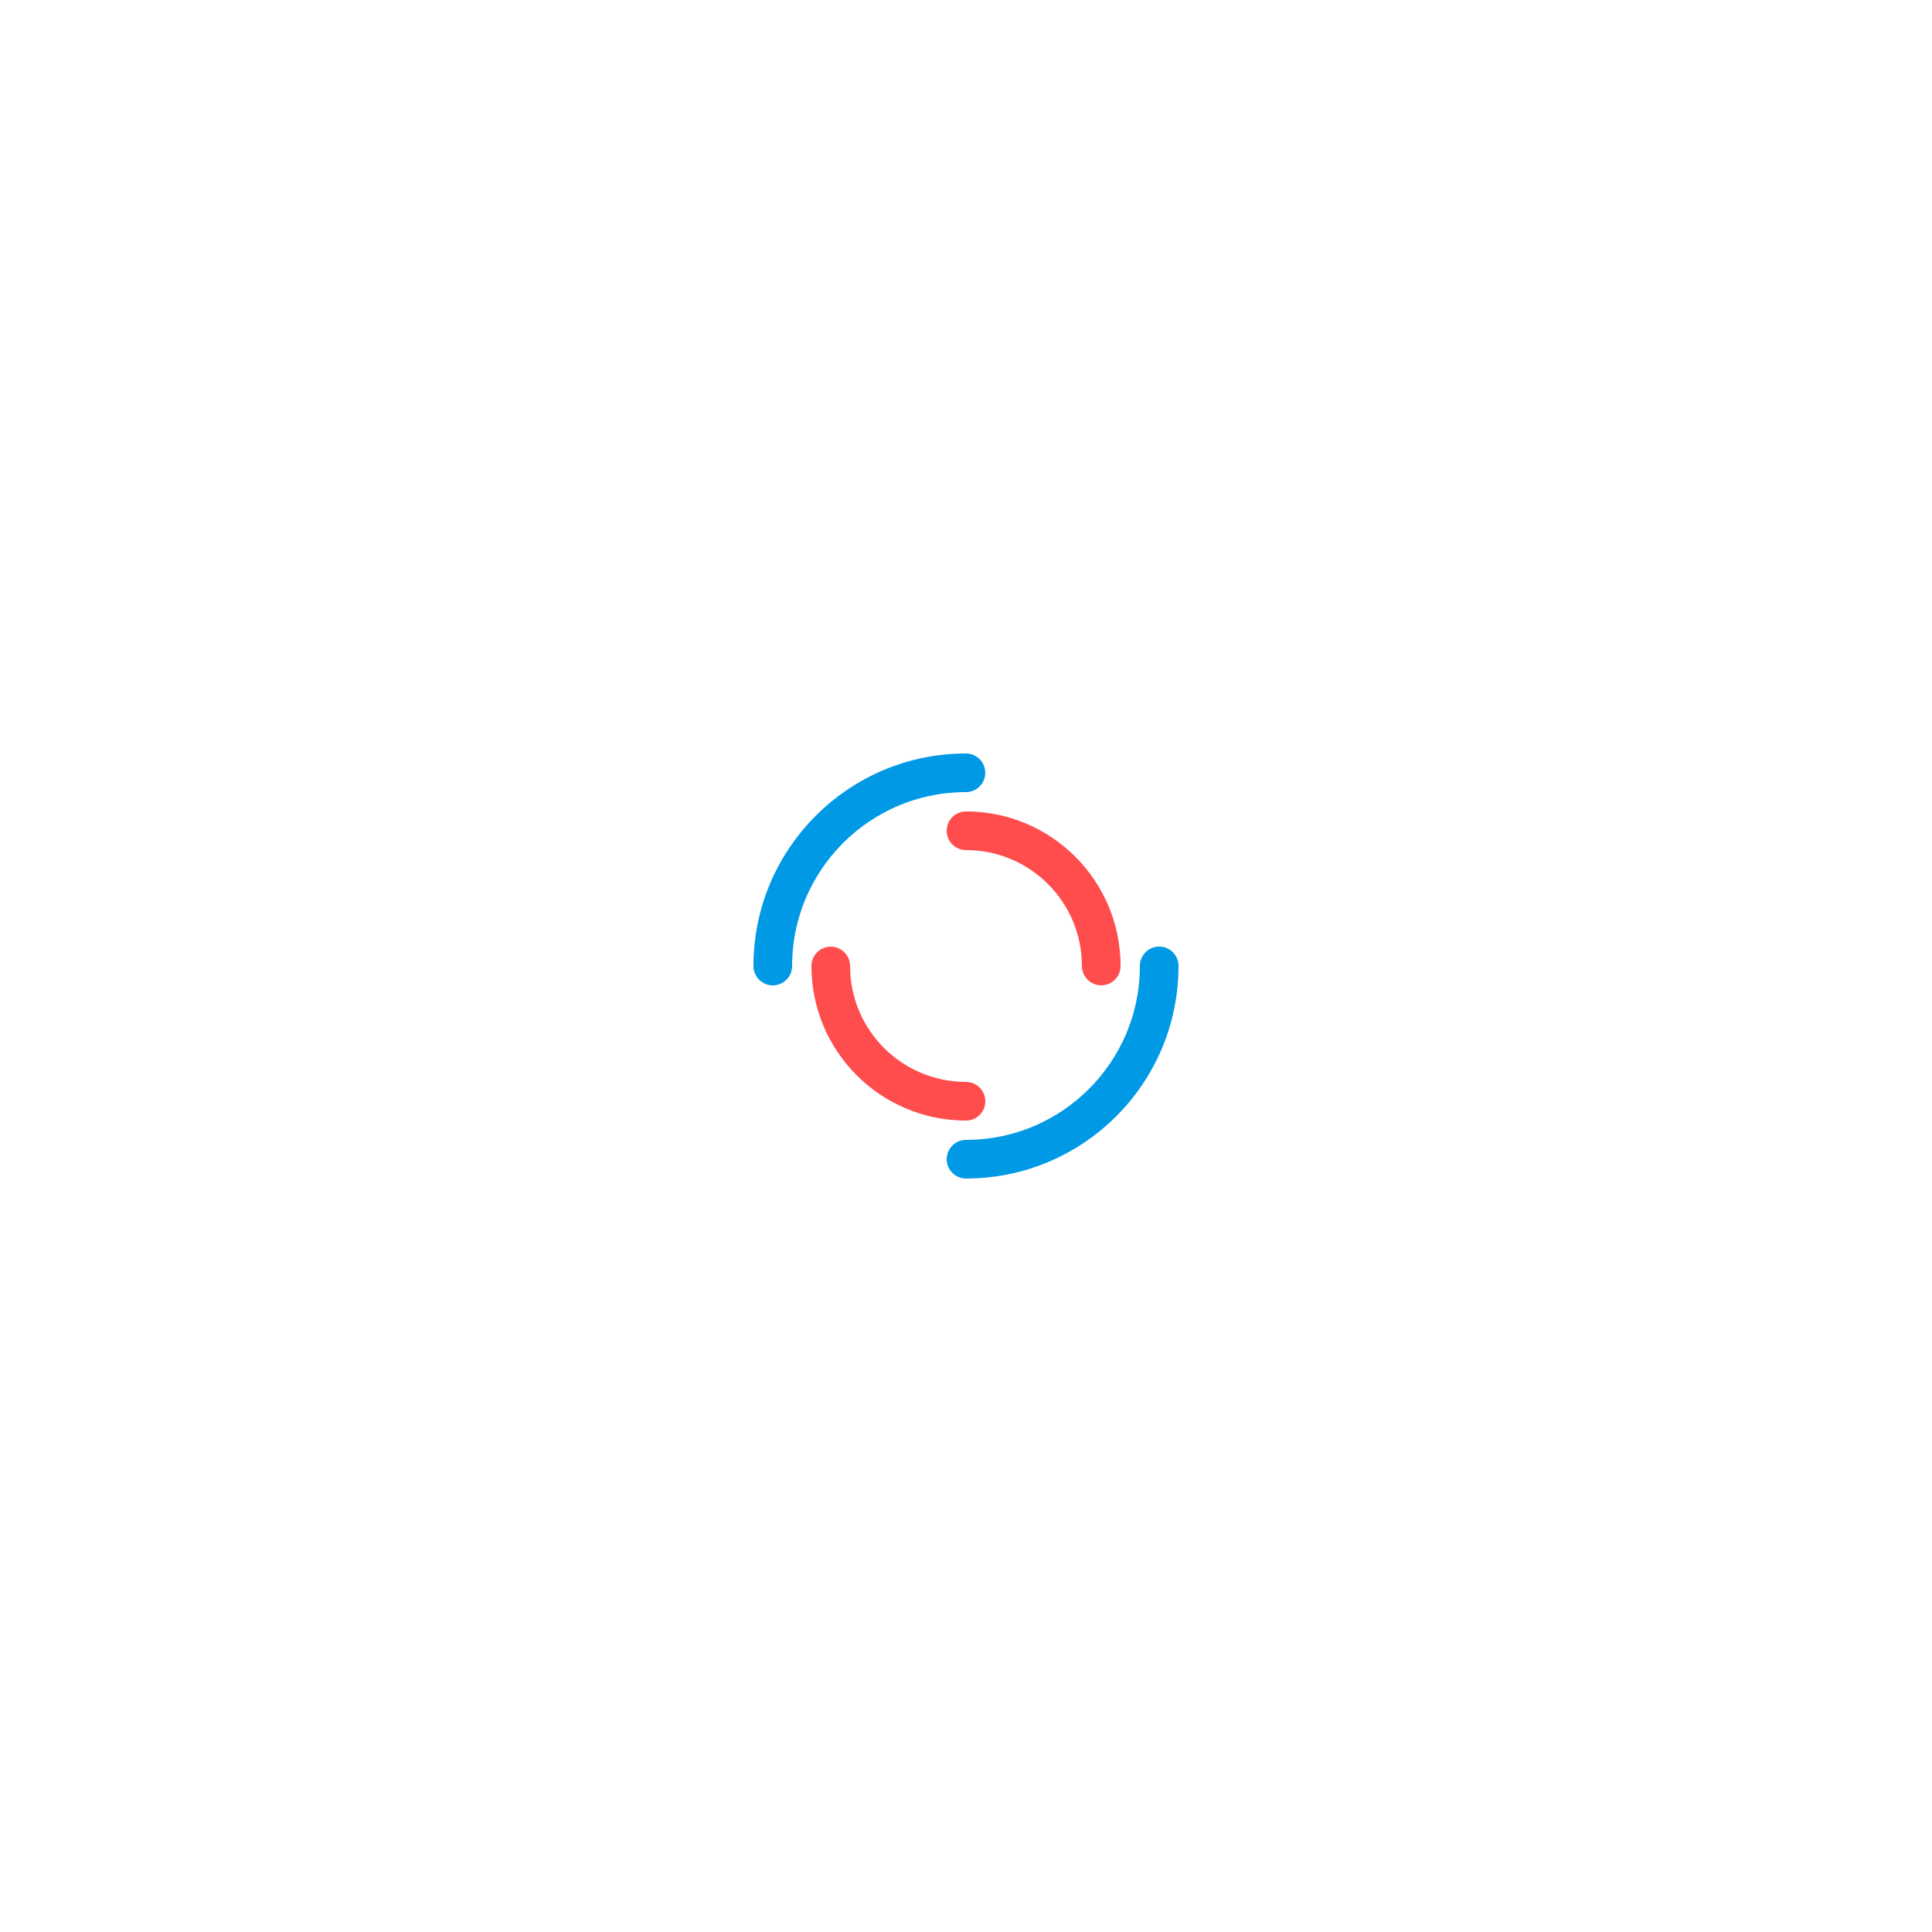
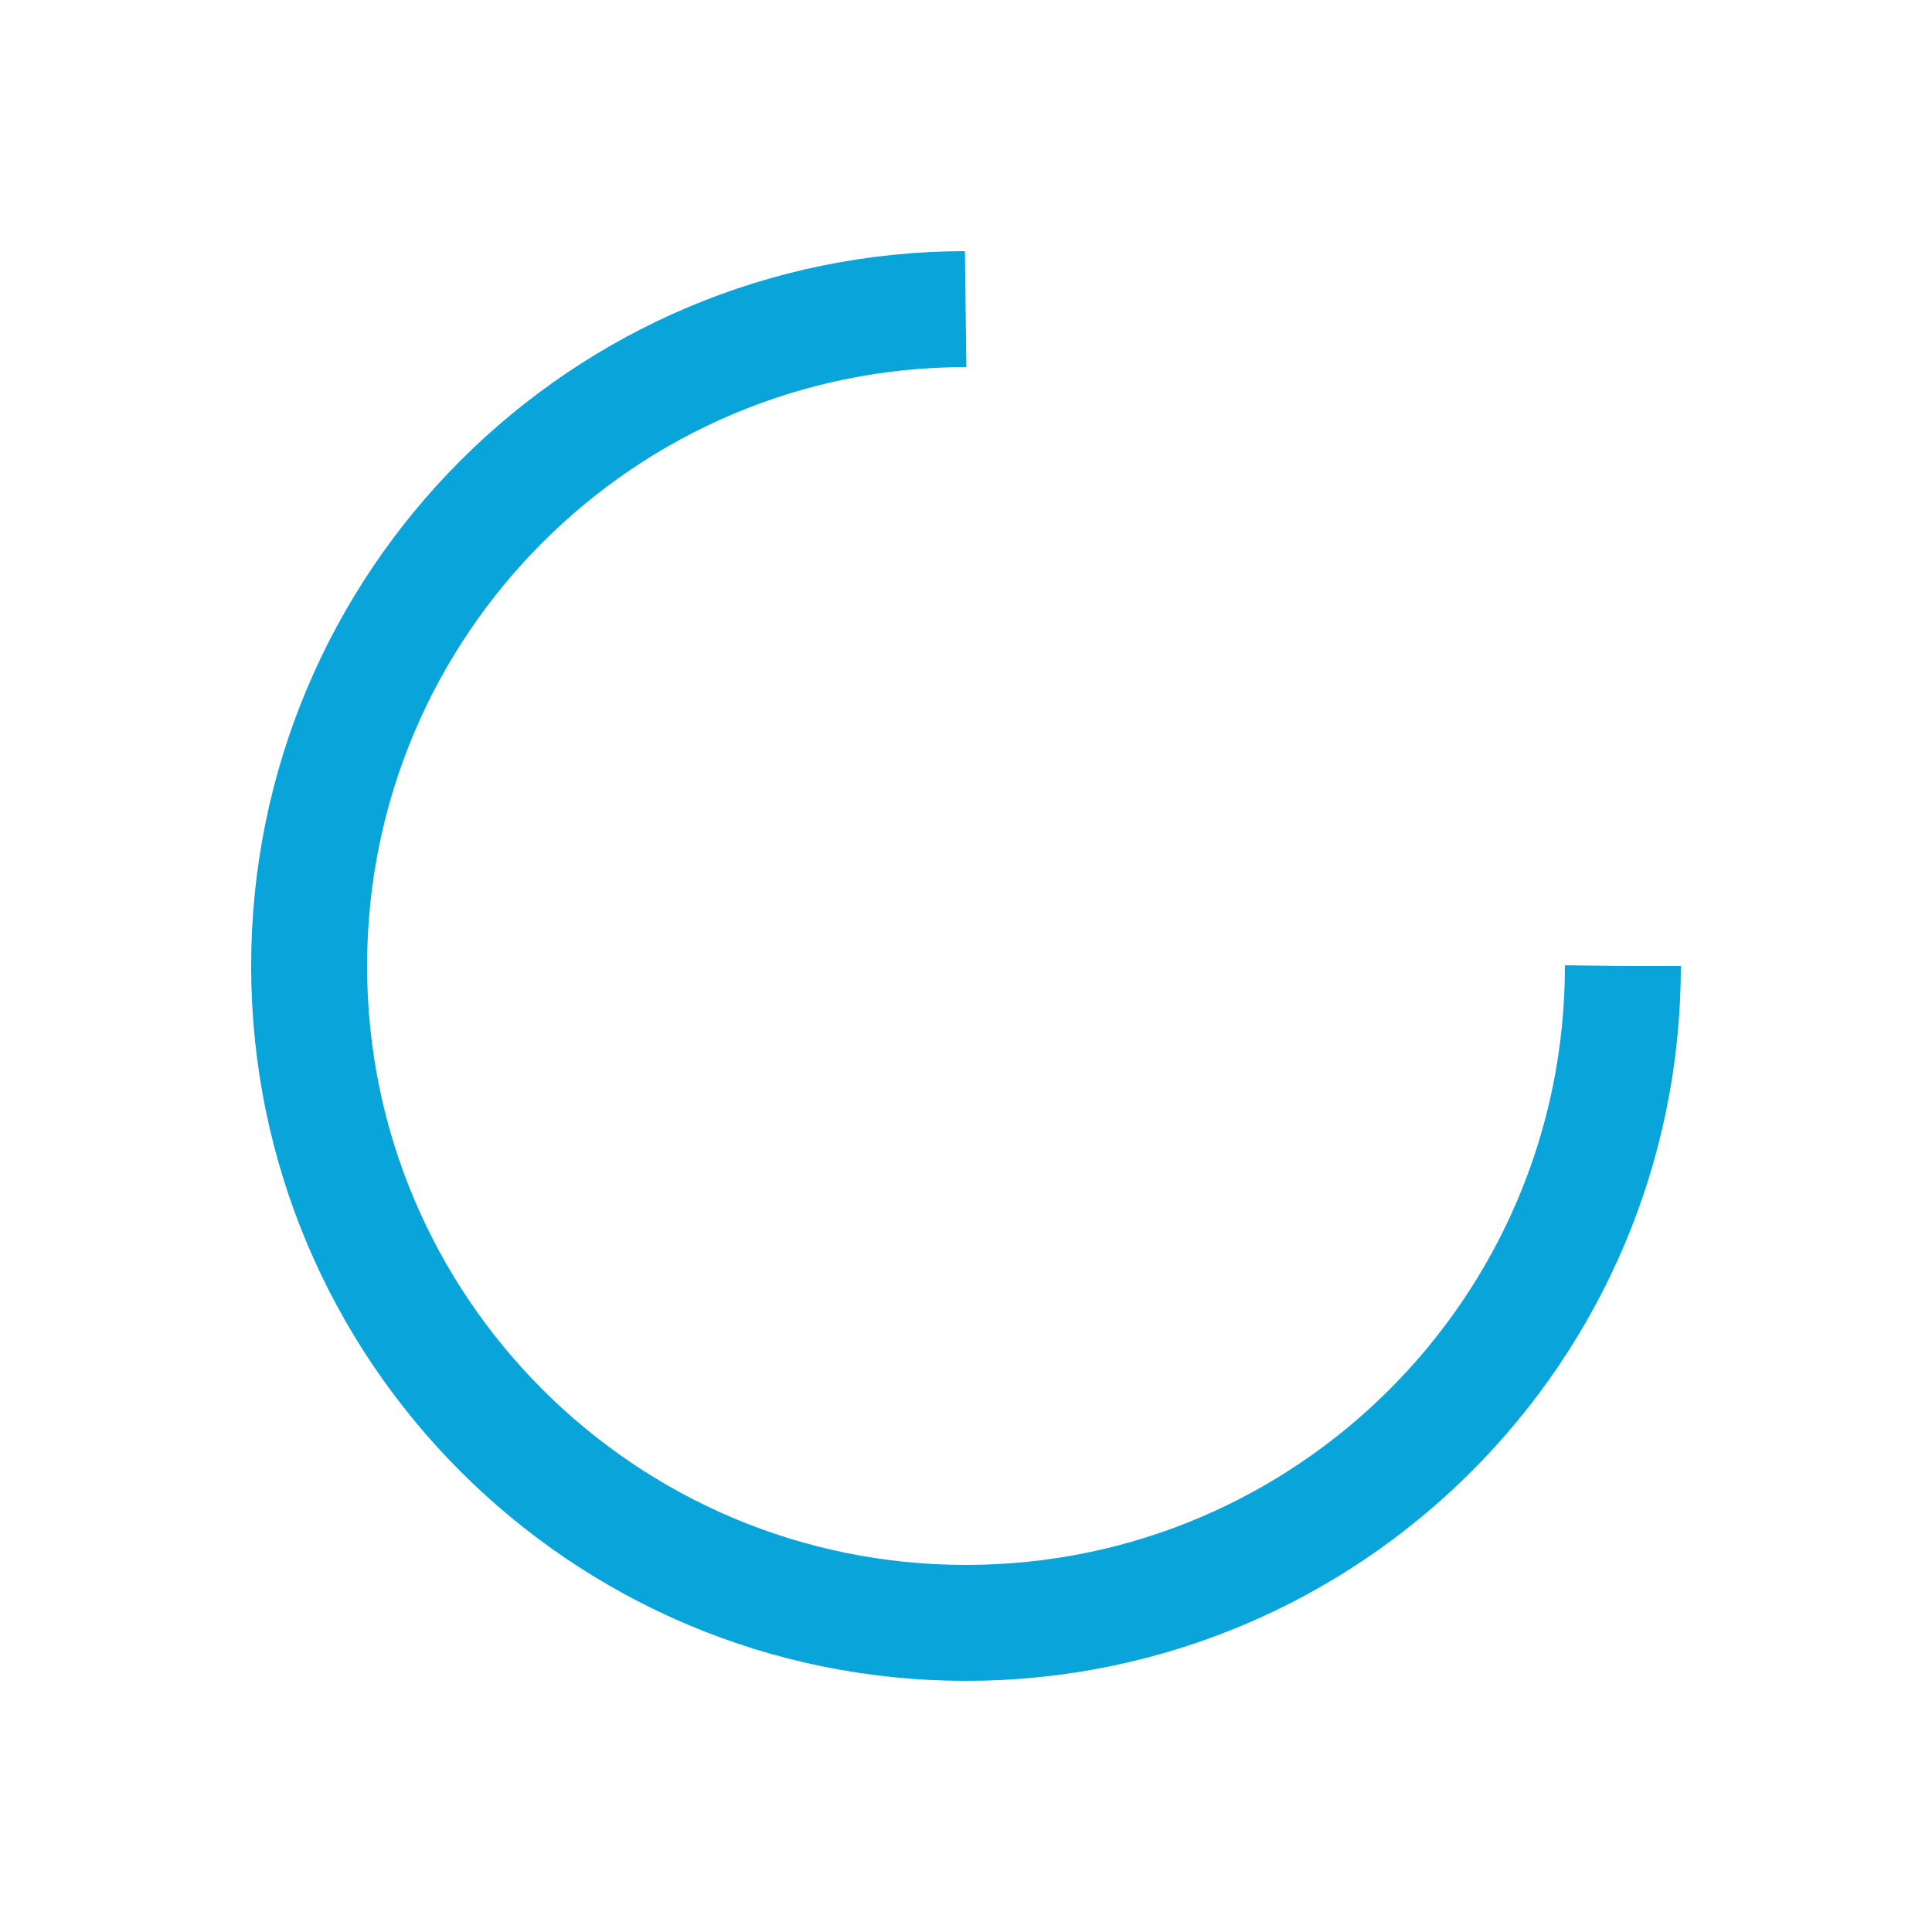
- <svg xmlns="http://www.w3.org/2000/svg" style="margin: auto; display: block; shape-rendering: auto;" width="100px" height="100px" viewBox="0 0 100 100" preserveAspectRatio="xMidYMid">
-   <circle cx="50" cy="50" r="10" stroke-width="2" stroke="#0099e5" stroke-dasharray="15.708 15.708" fill="none" stroke-linecap="round">
-     <animateTransform attributeName="transform" type="rotate" dur="1s" repeatCount="indefinite" keyTimes="0;1" values="0 50 50;360 50 50" />
-   </circle>
-   <circle cx="50" cy="50" r="7" stroke-width="2" stroke="#ff4c4c" stroke-dasharray="10.996 10.996" stroke-dashoffset="10.996" fill="none" stroke-linecap="round">
-     <animateTransform attributeName="transform" type="rotate" dur="1s" repeatCount="indefinite" keyTimes="0;1" values="0 50 50;-360 50 50" />
+ <svg xmlns="http://www.w3.org/2000/svg" style="margin: auto; background: none; display: block; shape-rendering: auto;" width="200px" height="200px" viewBox="0 0 100 100" preserveAspectRatio="xMidYMid">
+   <circle cx="50" cy="50" fill="none" stroke="#08a4da" stroke-width="6" r="34" stroke-dasharray="160.221 55.407">
+     <animateTransform attributeName="transform" type="rotate" repeatCount="indefinite" dur="1s" values="0 50 50;360 50 50" keyTimes="0;1" />
  </circle>
</svg>
